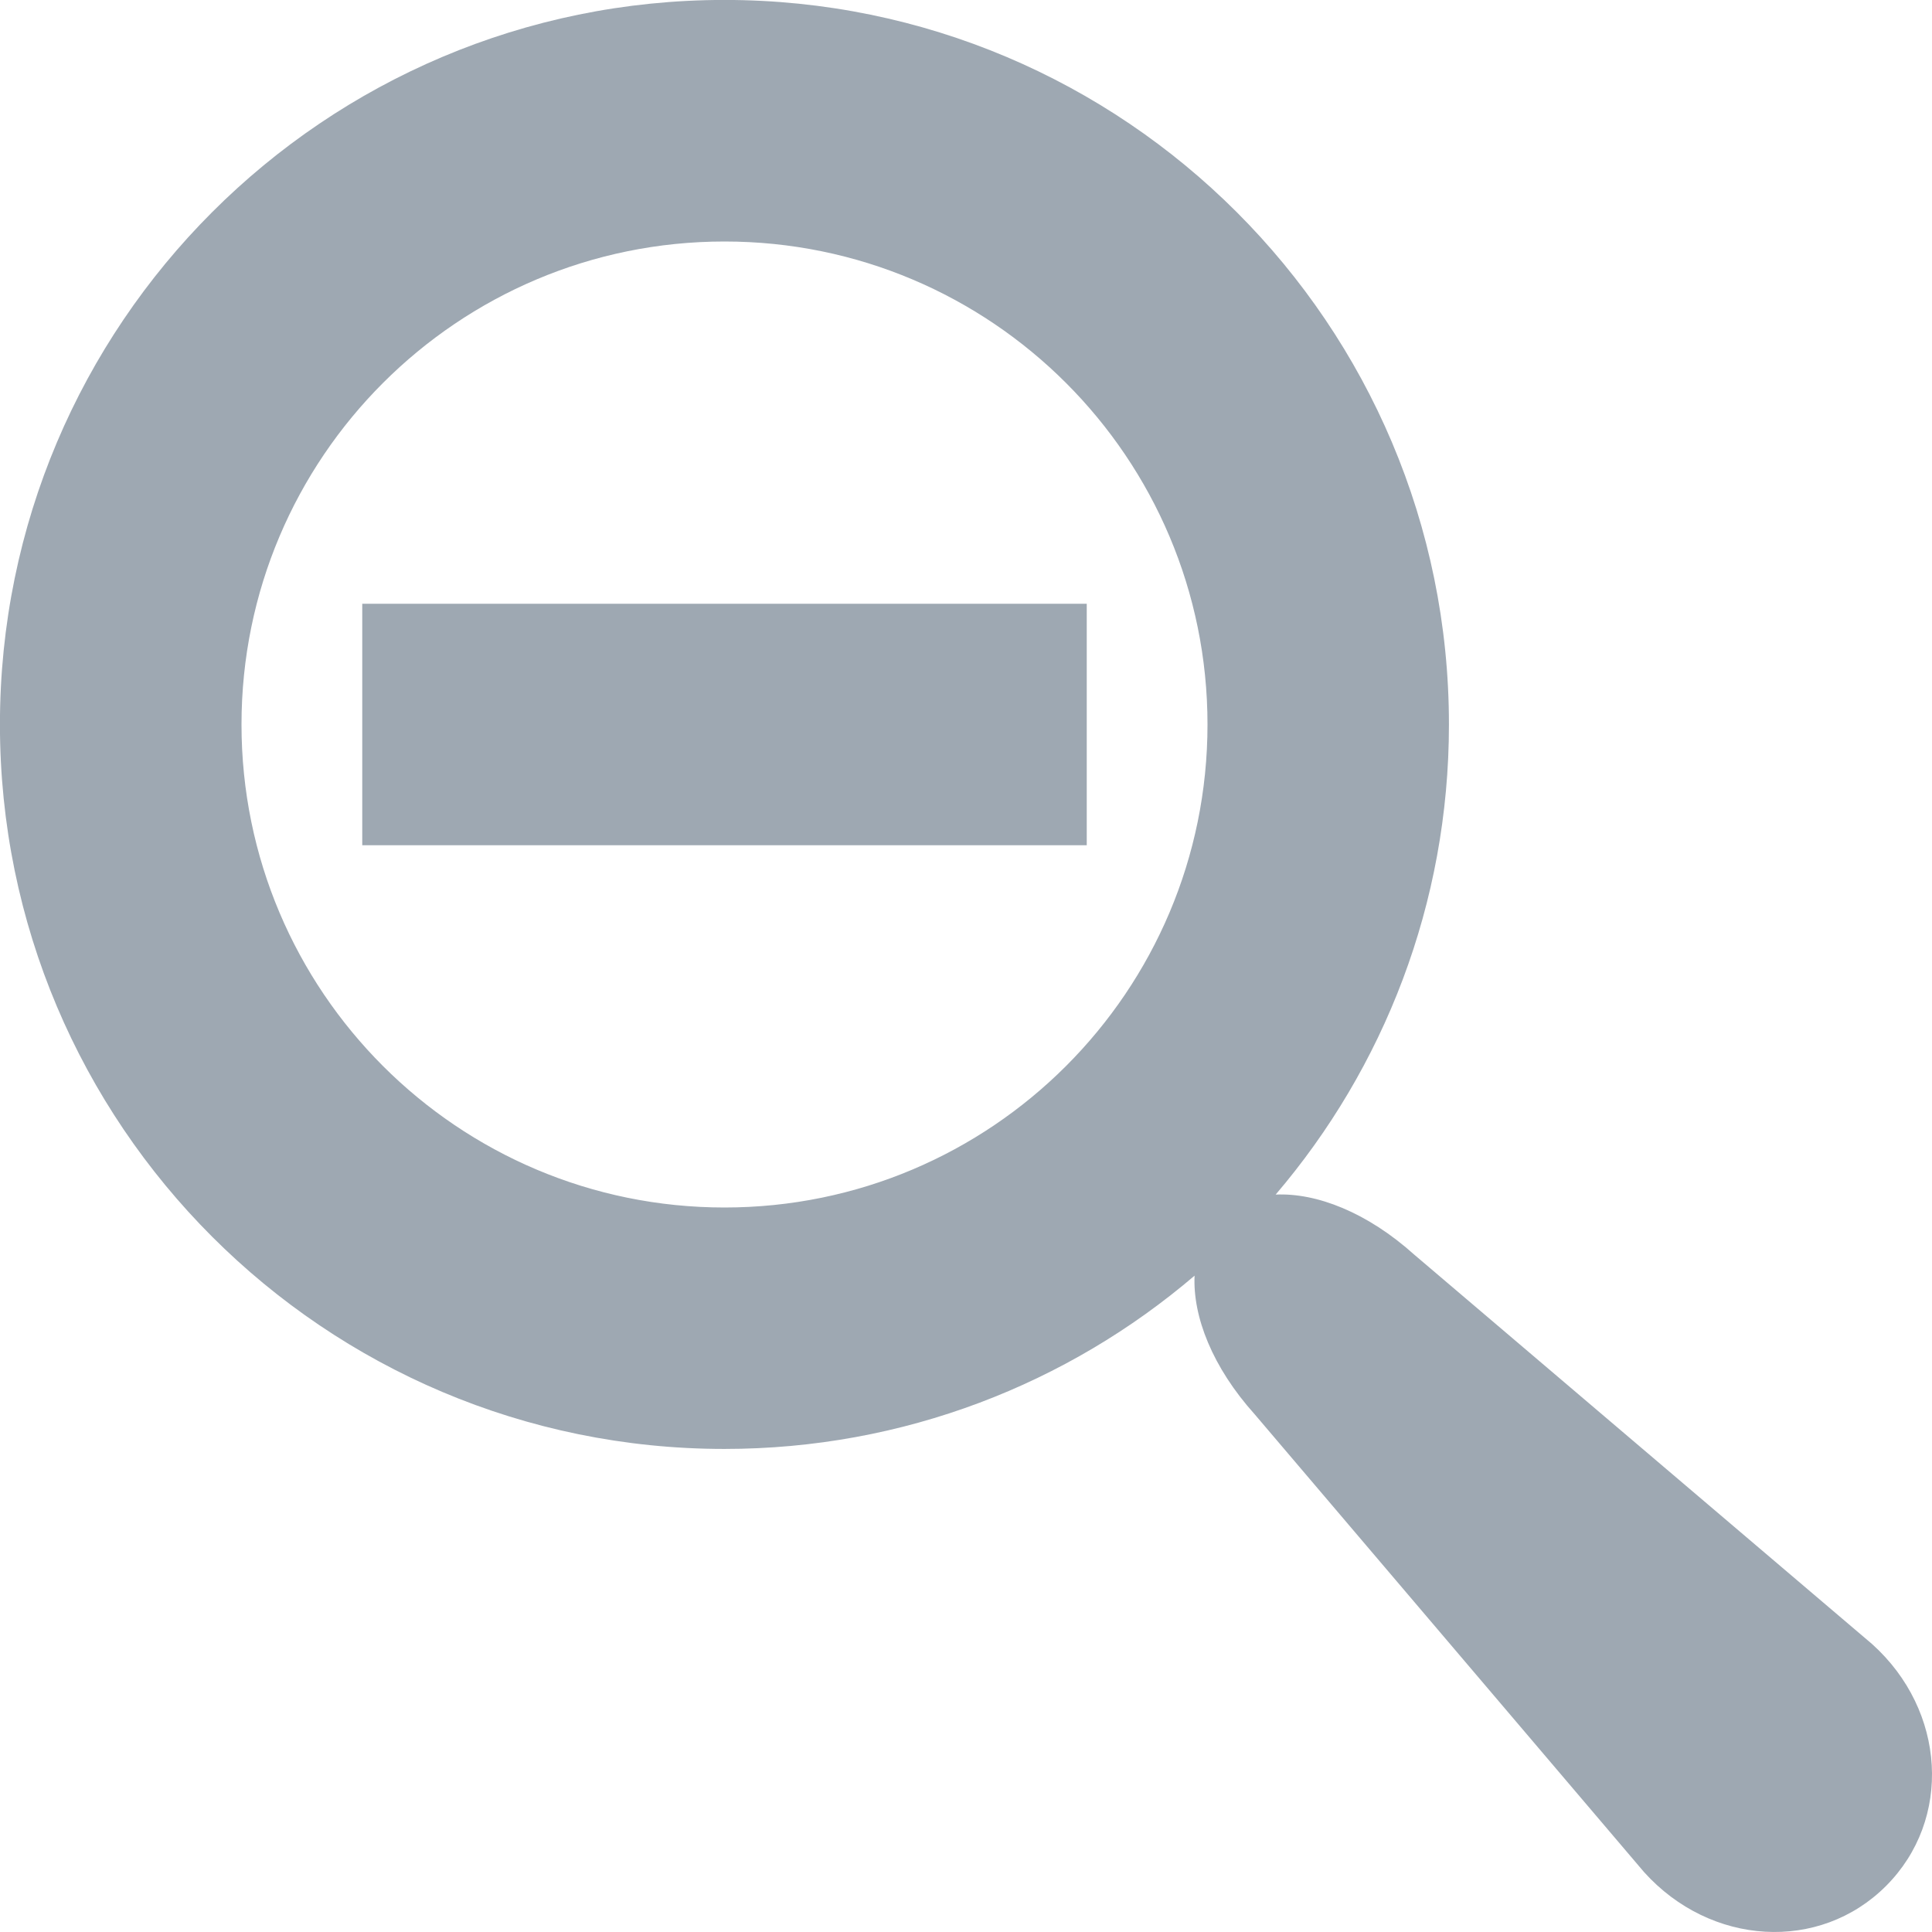
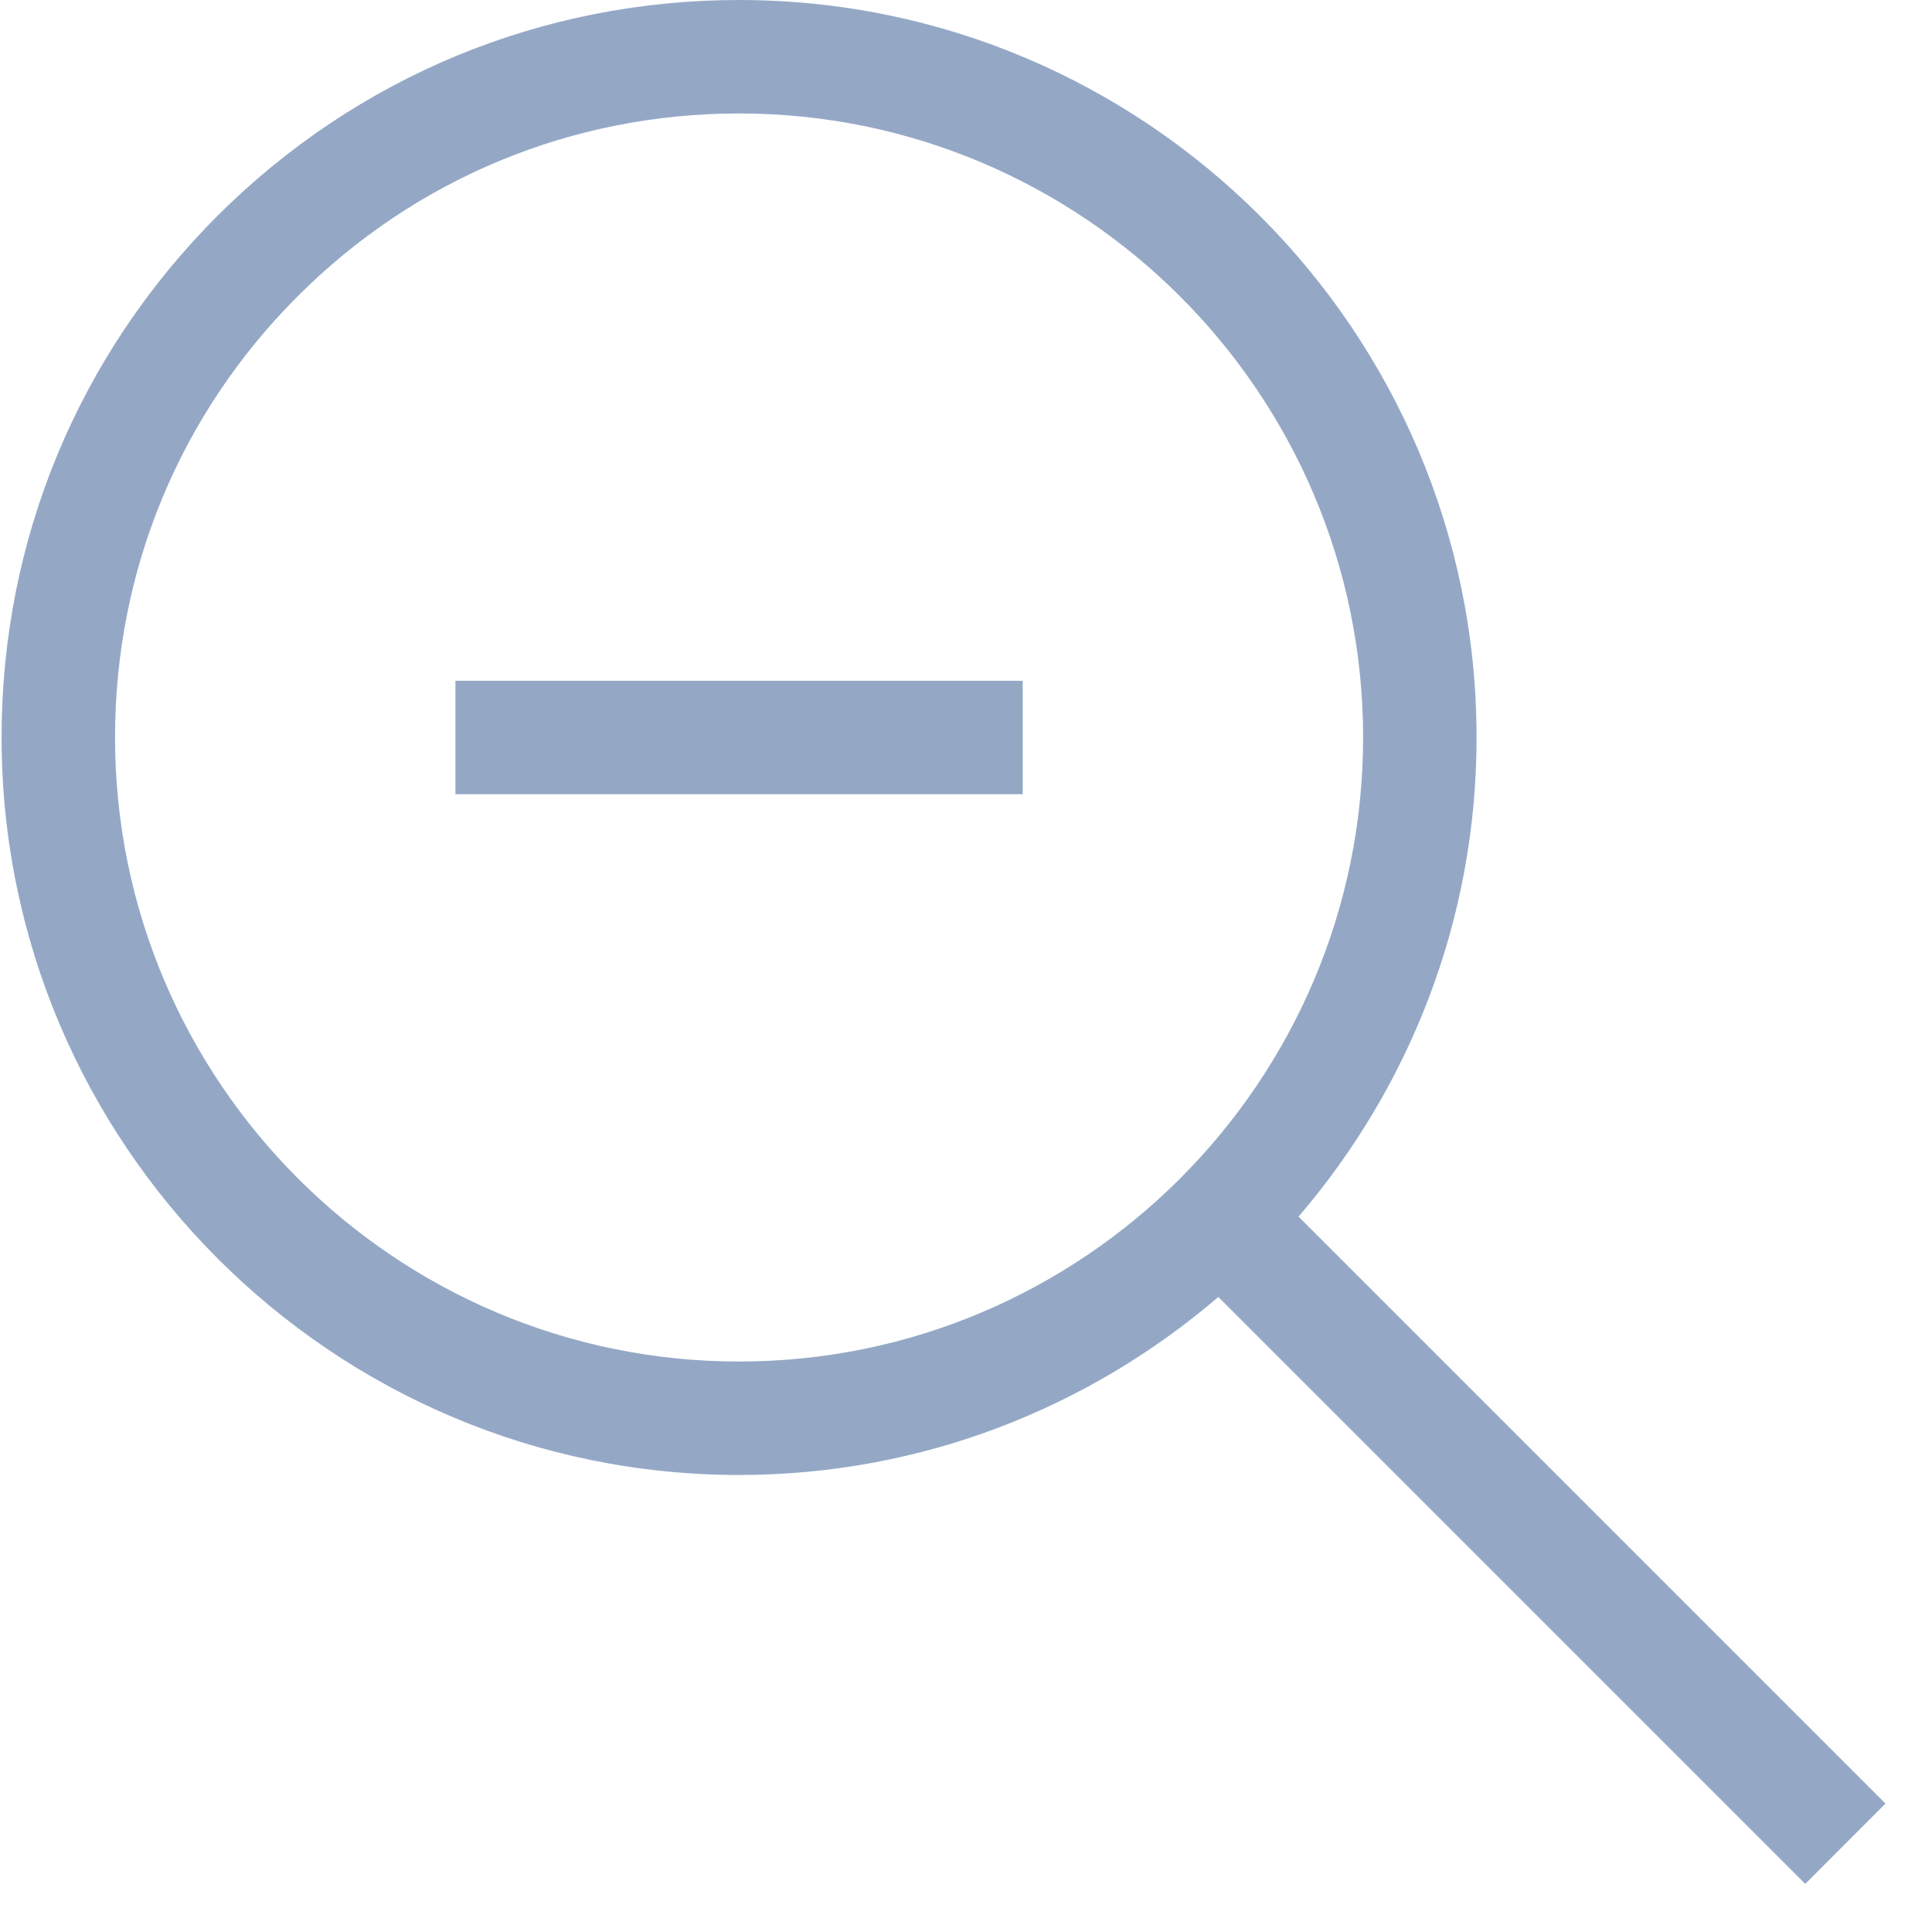
- <svg xmlns="http://www.w3.org/2000/svg" version="1.1" fill="#9ea8b2" width="32" height="32" viewBox="0 0 32 32">
-   <path d="M31.008 27.231l-7.58-6.447c-0.784-0.705-1.622-1.029-2.299-0.998 1.789-2.096 2.87-4.815 2.87-7.787 0-6.627-5.373-12-12-12s-12 5.373-12 12 5.373 12 12 12c2.972 0 5.691-1.081 7.787-2.87-0.031 0.677 0.293 1.515 0.998 2.299l6.447 7.58c1.104 1.226 2.907 1.33 4.007 0.23s0.997-2.903-0.23-4.007zM12 20c-4.418 0-8-3.582-8-8s3.582-8 8-8 8 3.582 8 8-3.582 8-8 8zM6 10h12v4h-12z" />
+ <svg xmlns="http://www.w3.org/2000/svg" class="icon" width="48px" height="48.00px" viewBox="0 0 1024 1024" version="1.1">
+   <path fill="#94A8C6" d="M999.344 955.926l-311.085-311.085c58.633-68.375 94.354-157.016 94.354-253.955 0-215.528-175.357-390.886-390.886-390.886-104.397 0-202.599 40.652-276.506 114.439-73.787 73.847-114.439 172.05-114.379 276.446 0 215.528 175.357 390.886 390.886 390.886 96.94 0 185.641-35.721 254.016-94.354l311.085 311.085 42.516-42.576zM391.728 721.635c-182.333 0-330.749-148.356-330.749-330.749-0.06-88.4 34.338-171.448 96.819-233.87 62.421-62.482 145.53-96.879 233.93-96.879 182.333 0 330.749 148.356 330.749 330.749 0 182.333-148.416 330.749-330.749 330.749zM241.387 360.817l300.681 0 0 60.136-300.681 0 0-60.136z" />
</svg>
